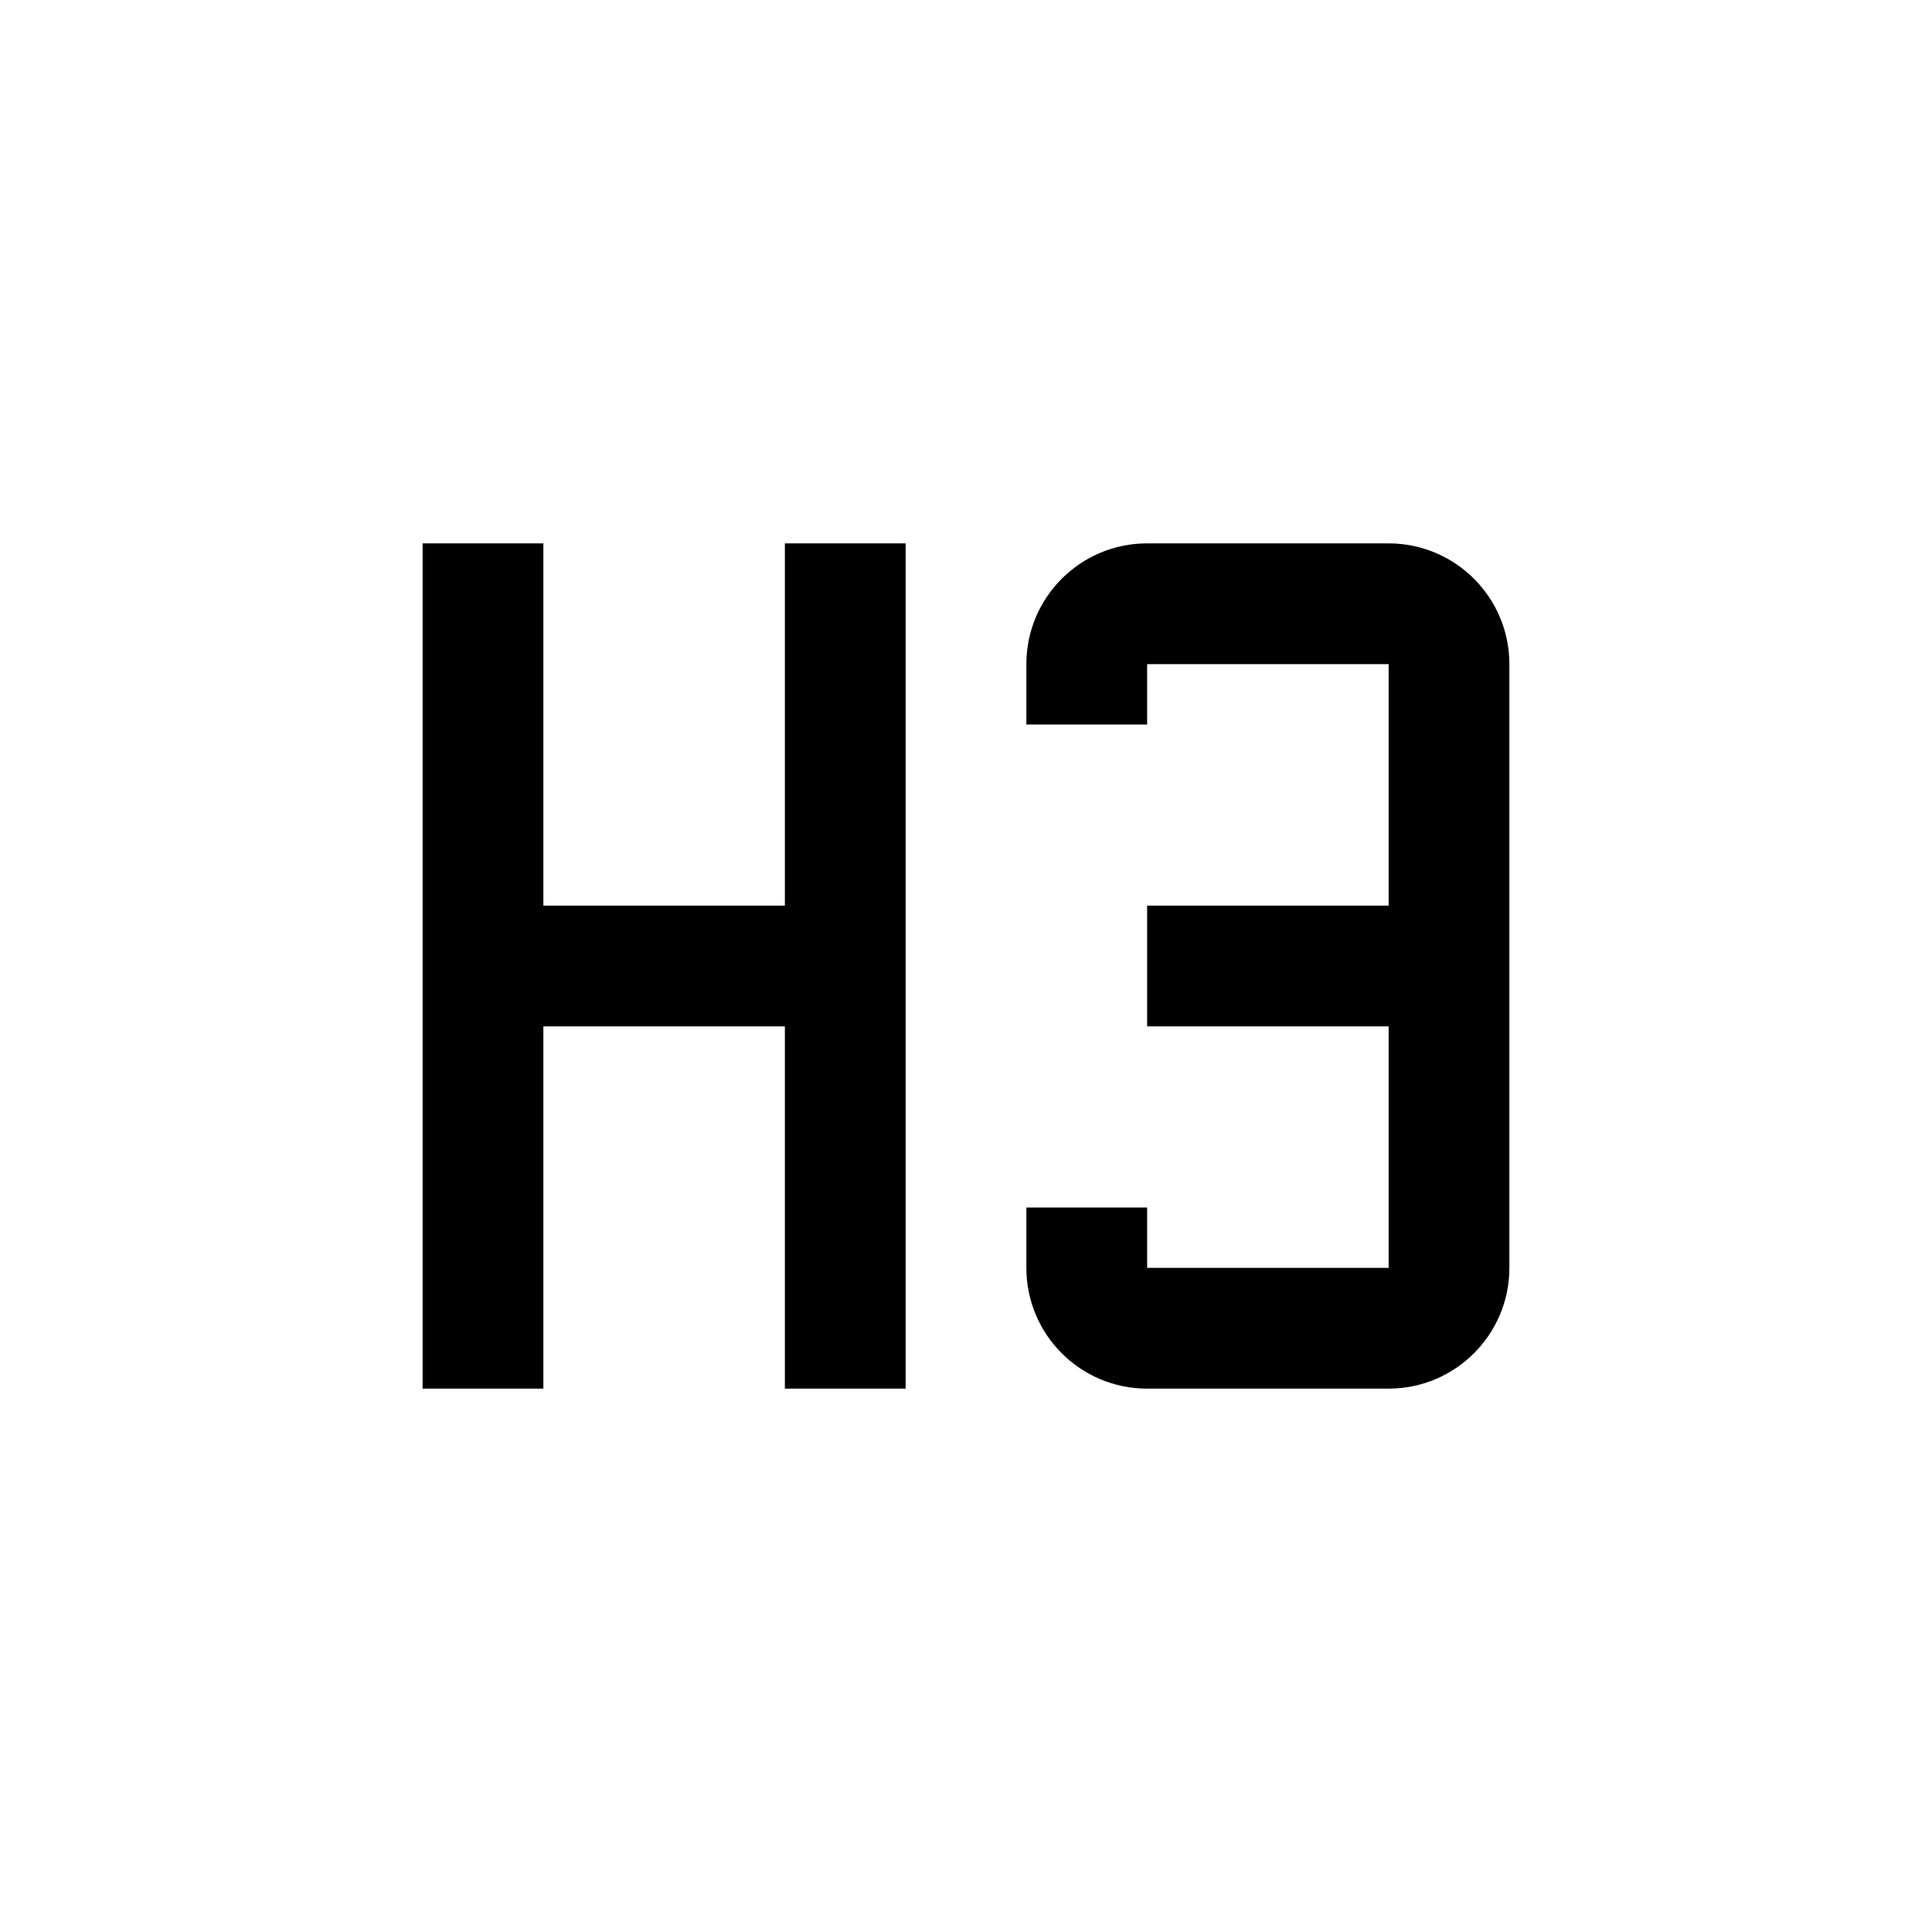
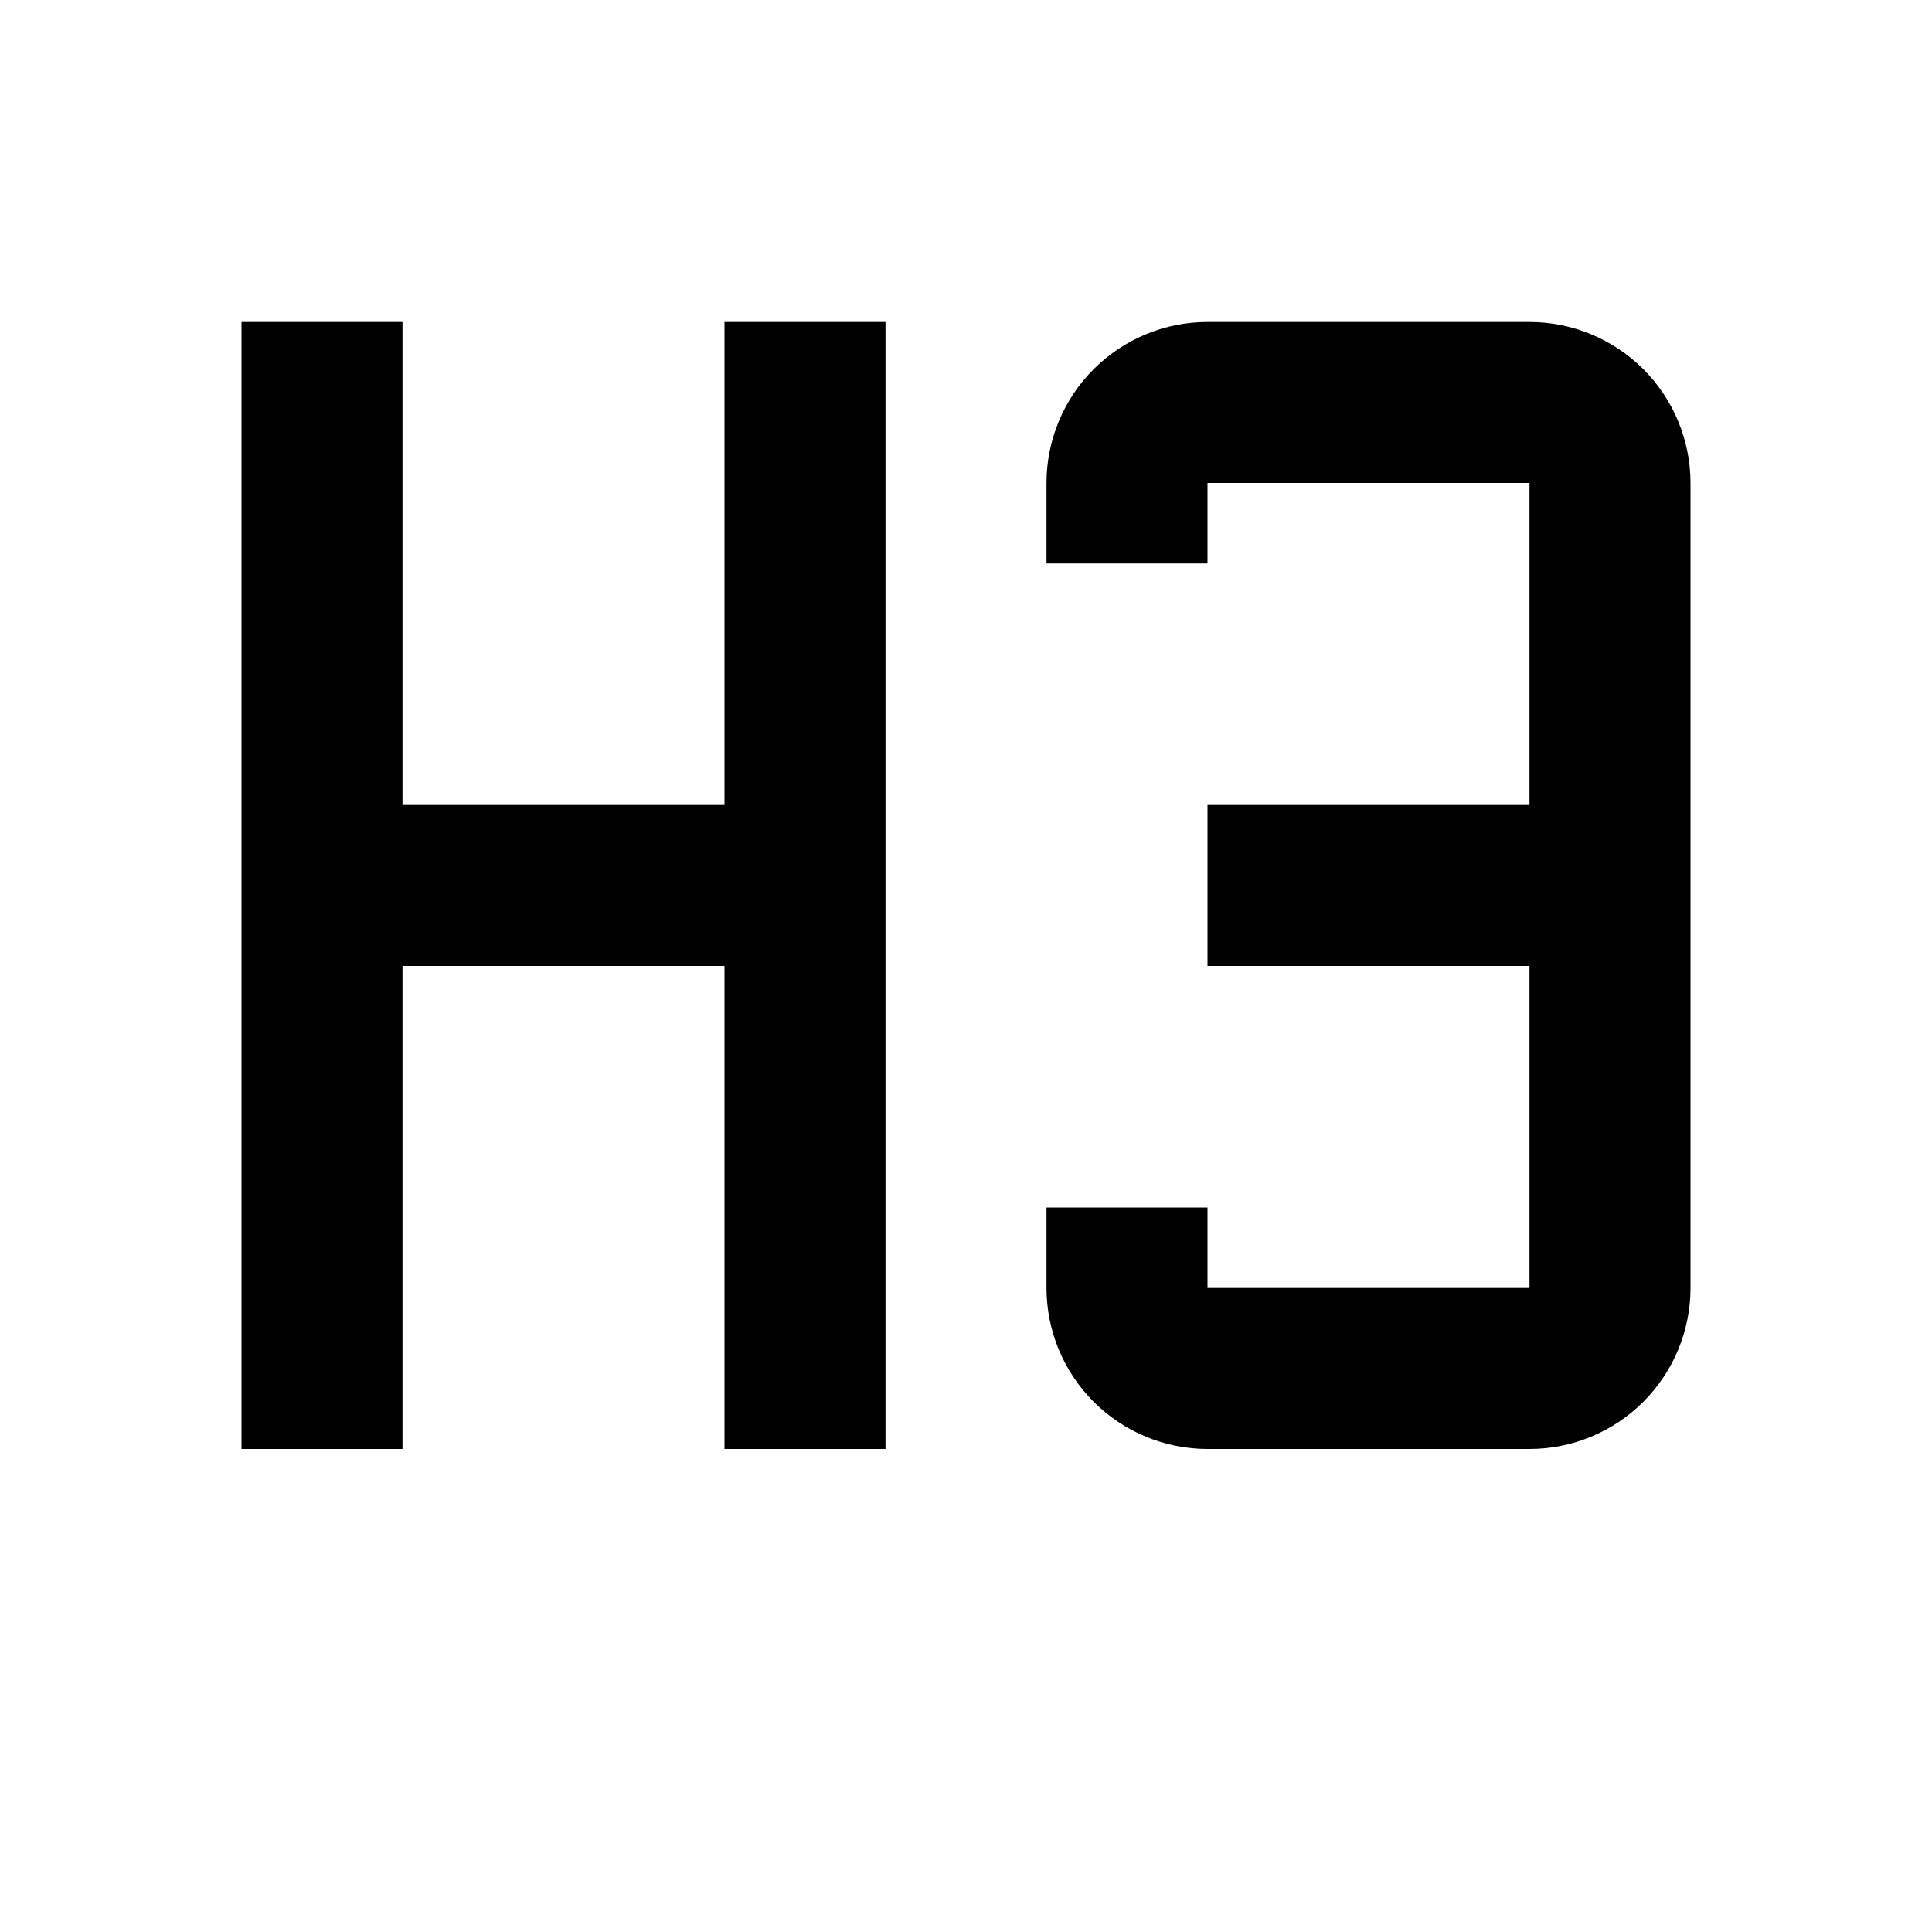
<svg xmlns="http://www.w3.org/2000/svg" width="24" height="24" viewBox="0 0 24 24" fill="none">
-   <path fill-rule="evenodd" clip-rule="evenodd" d="M6.75 6.75H5.25V17.25H6.75V12.75H9.75V17.25H11.25V6.75H9.75V11.25H6.75V6.75ZM17.25 6.75H14.25C13.421 6.75 12.75 7.422 12.75 8.25V9H14.25V8.25H17.25V11.25H14.25V12.75H17.25V15.75H14.25V15H12.75V15.75C12.75 16.578 13.421 17.25 14.25 17.25H17.25C18.078 17.25 18.75 16.578 18.75 15.75V8.25C18.75 7.422 18.078 6.75 17.25 6.75Z" fill="black" />
+   <path d="M3 4H5V10H9V4H11V18H9V12H5V18H3V4ZM15 4H19C19.53 4 20.039 4.211 20.414 4.586C20.789 4.961 21 5.47 21 6V16C21 16.53 20.789 17.039 20.414 17.414C20.039 17.789 19.53 18 19 18H15C14.47 18 13.961 17.789 13.586 17.414C13.211 17.039 13 16.53 13 16V15H15V16H19V12H15V10H19V6H15V7H13V6C13 5.47 13.211 4.961 13.586 4.586C13.961 4.211 14.47 4 15 4Z" fill="black" />
</svg>
